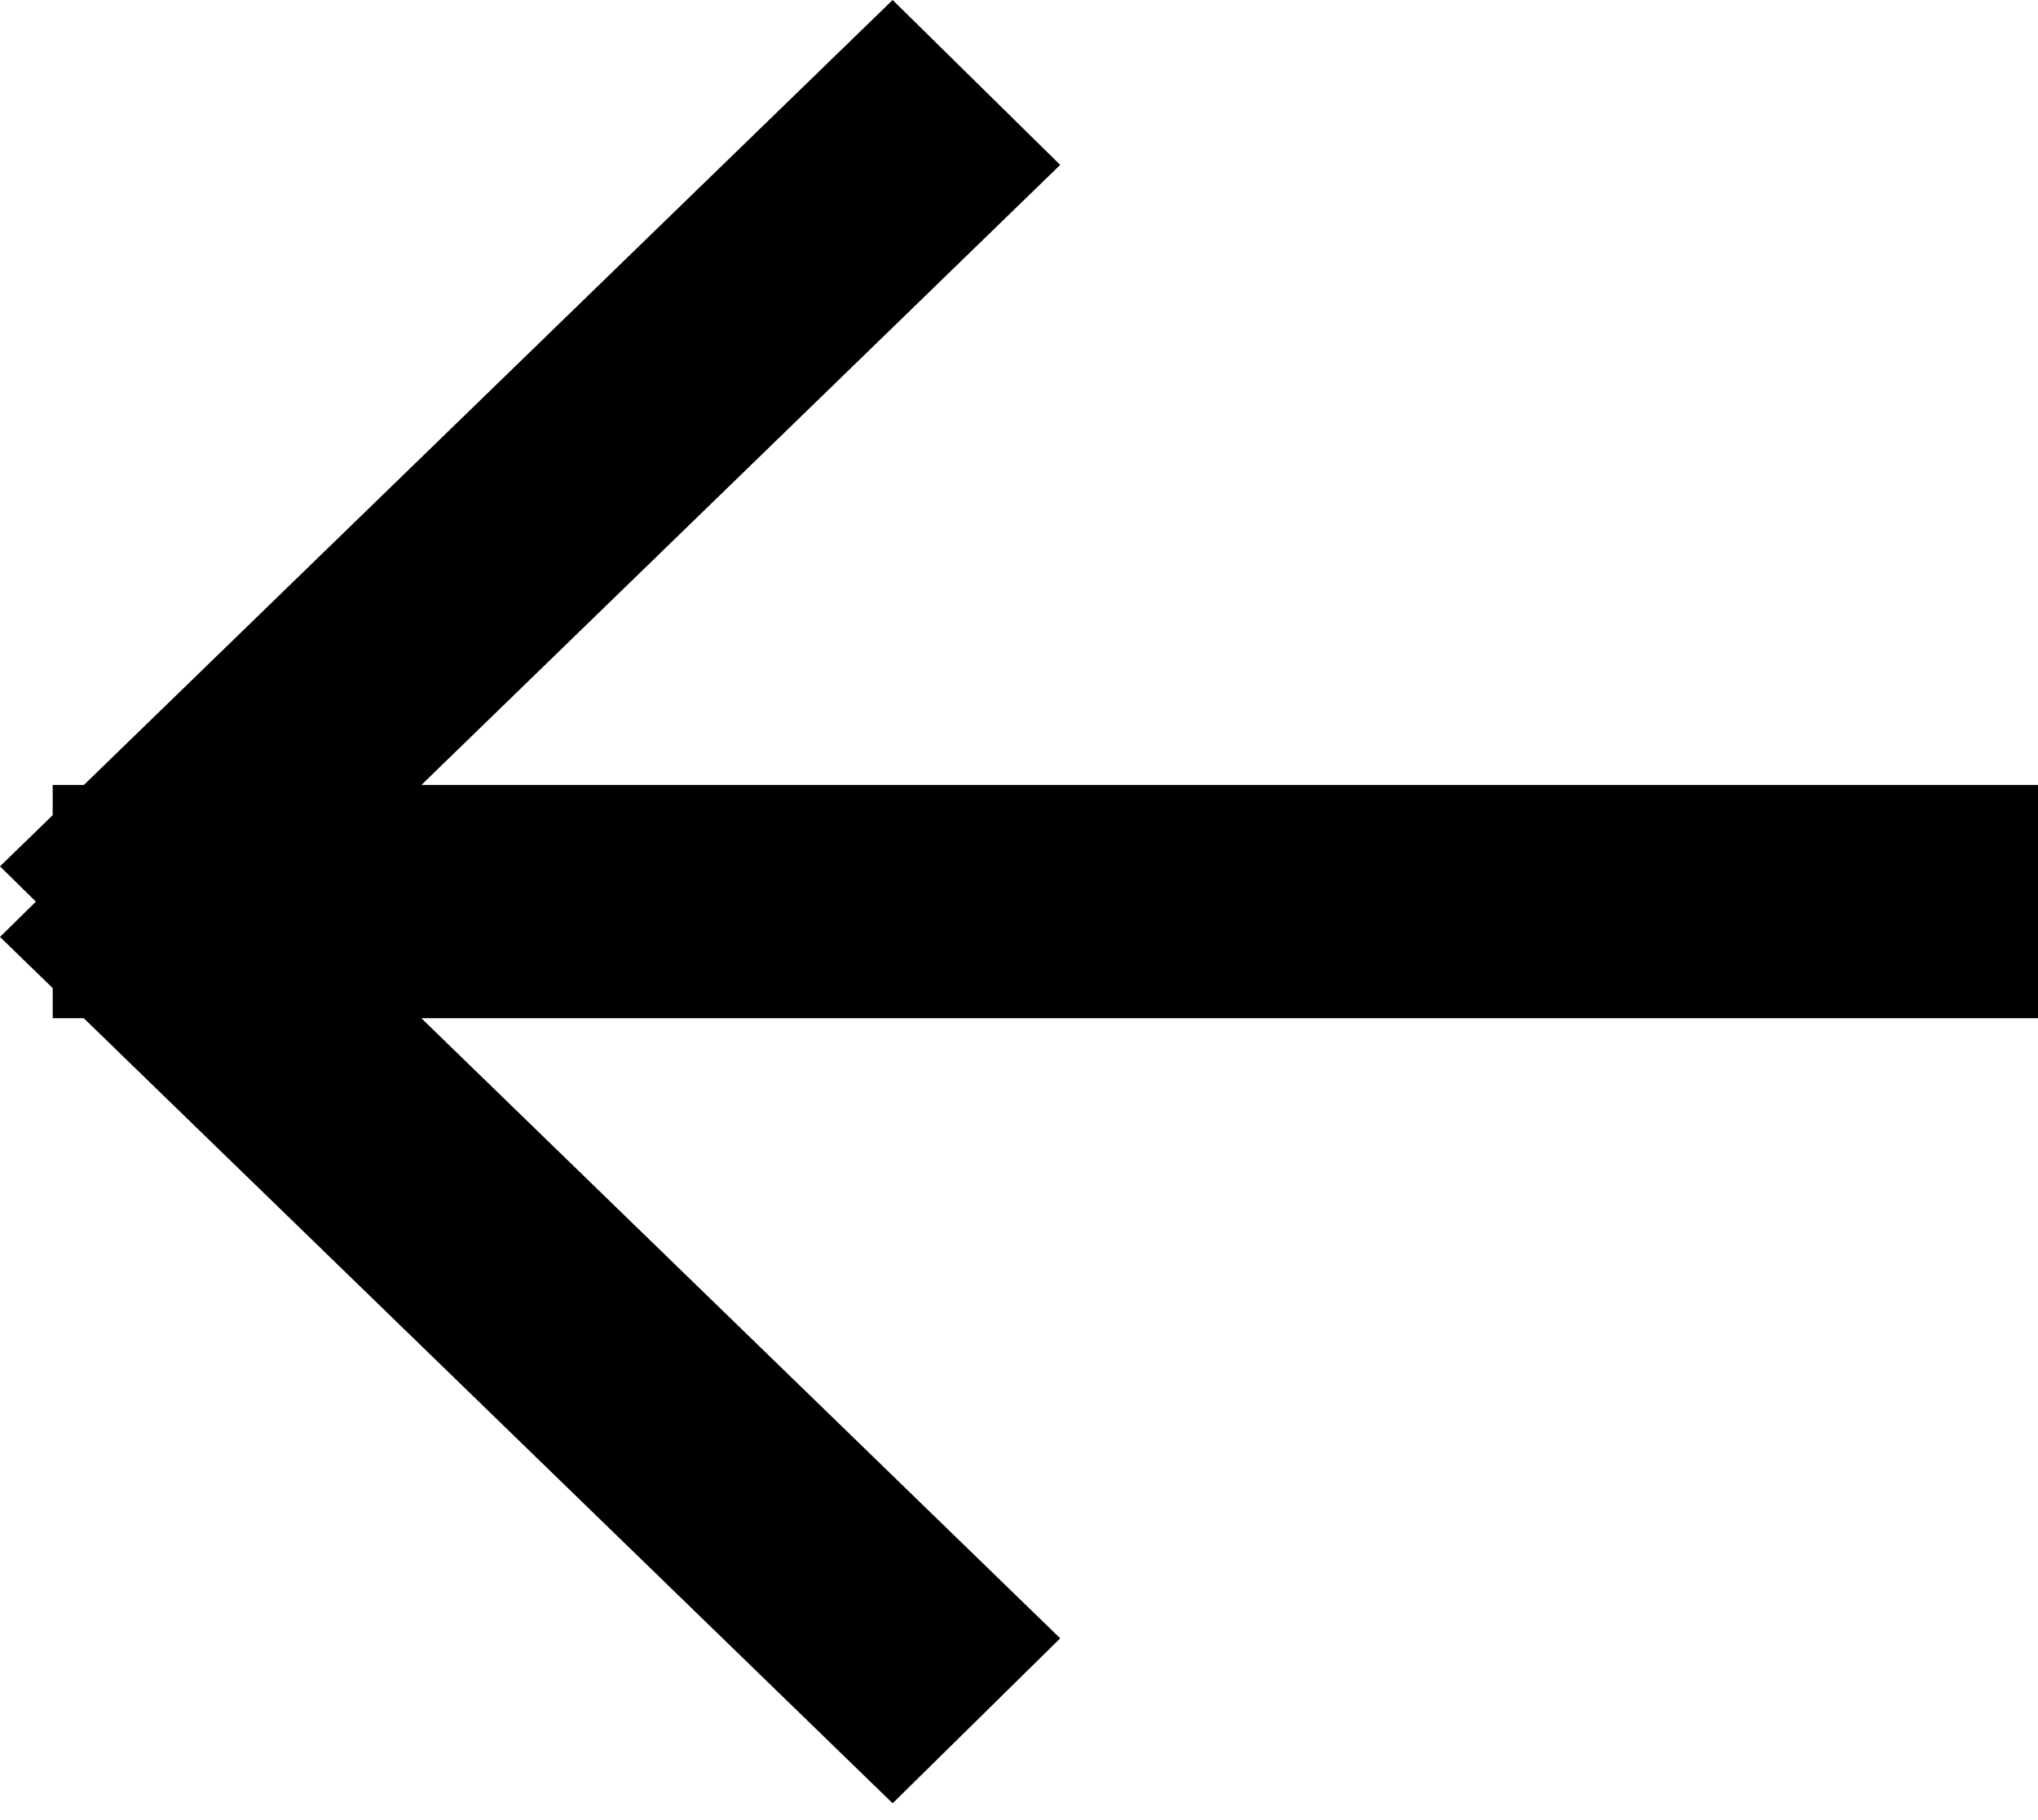
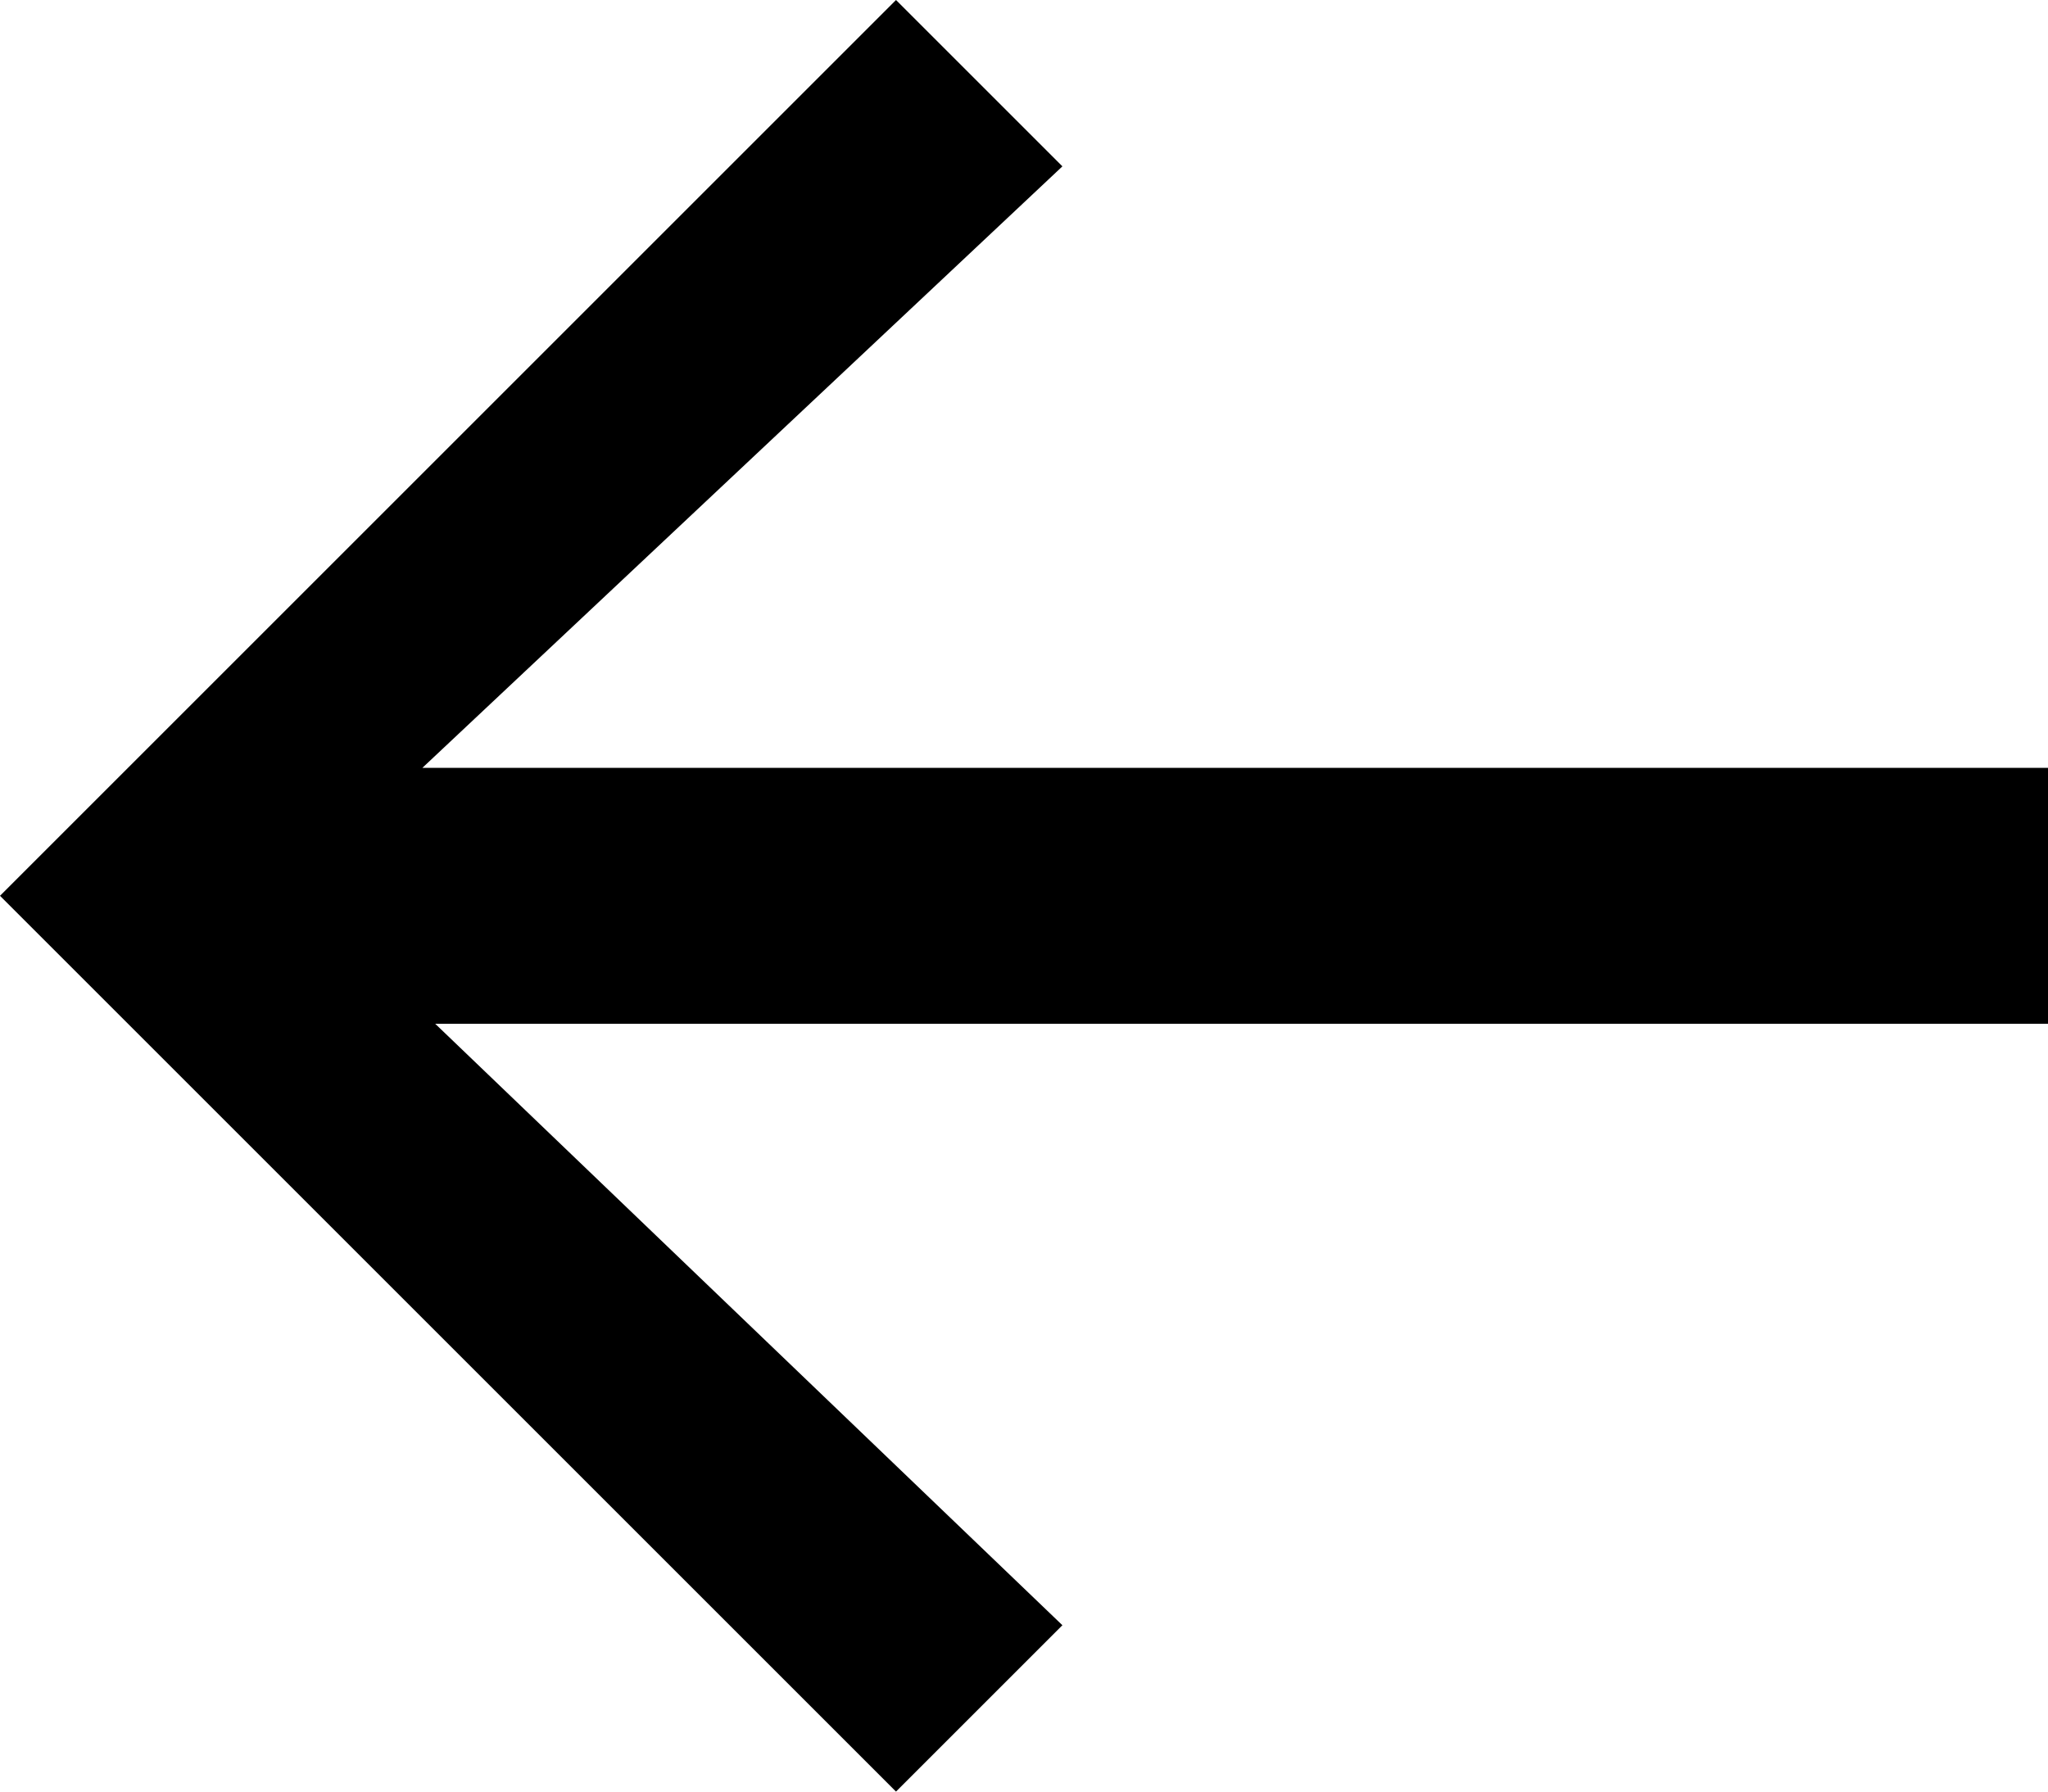
- <svg xmlns="http://www.w3.org/2000/svg" width="28px" height="25px" viewBox="0 0 28 25" version="1.1" fill-rule="evenodd">
-   <polygon id="Shape" points="5.789 10.787 28 10.787 28 13.992 5.789 13.992 14.566 22.513 12.264 24.78 1.151 13.992 0.724 13.992 0.724 13.578 0 12.875 0.493 12.39 0 11.905 0.724 11.202 0.724 10.787 1.152 10.787 12.264 0 14.566 2.266" />
+ <svg xmlns="http://www.w3.org/2000/svg" width="16px" height="14px" viewBox="0 0 16 14" version="1.1" fill-rule="evenodd">
+   <polygon points="3.4 8 16 8 16 6 3.3 6 8.3 1.3 7 0 0 7 7 14 8.3 12.7" />
</svg>
